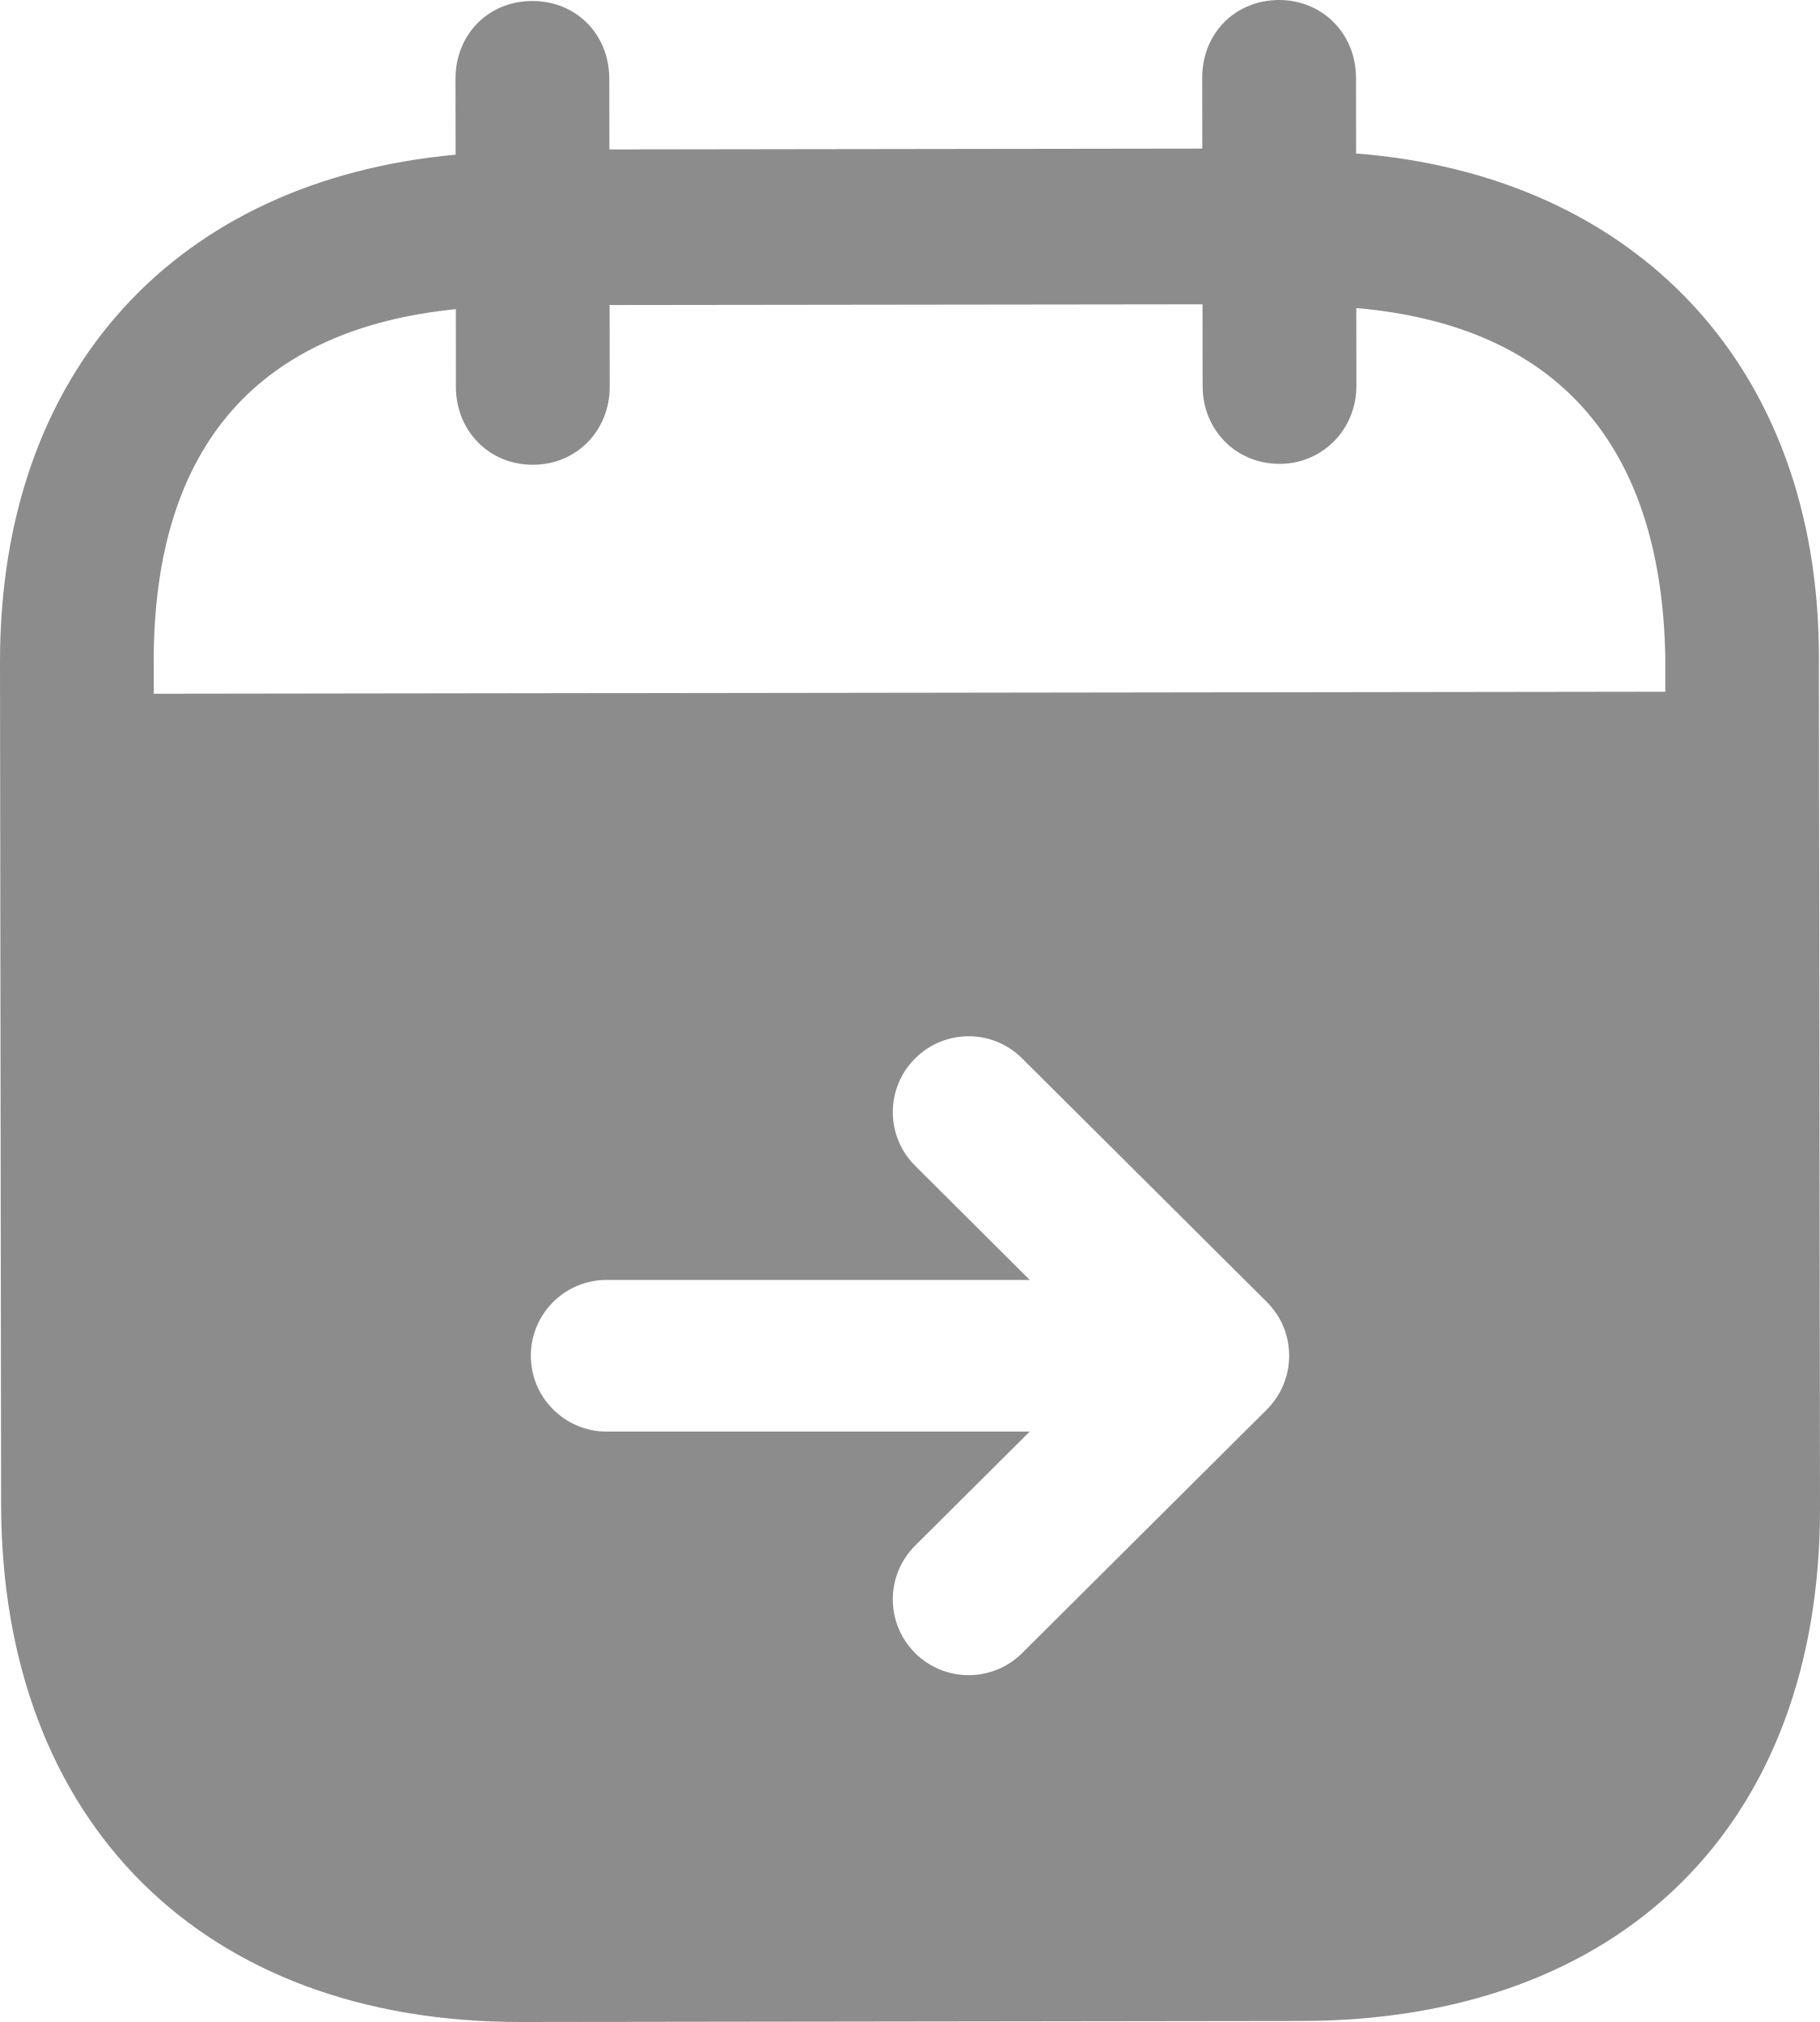
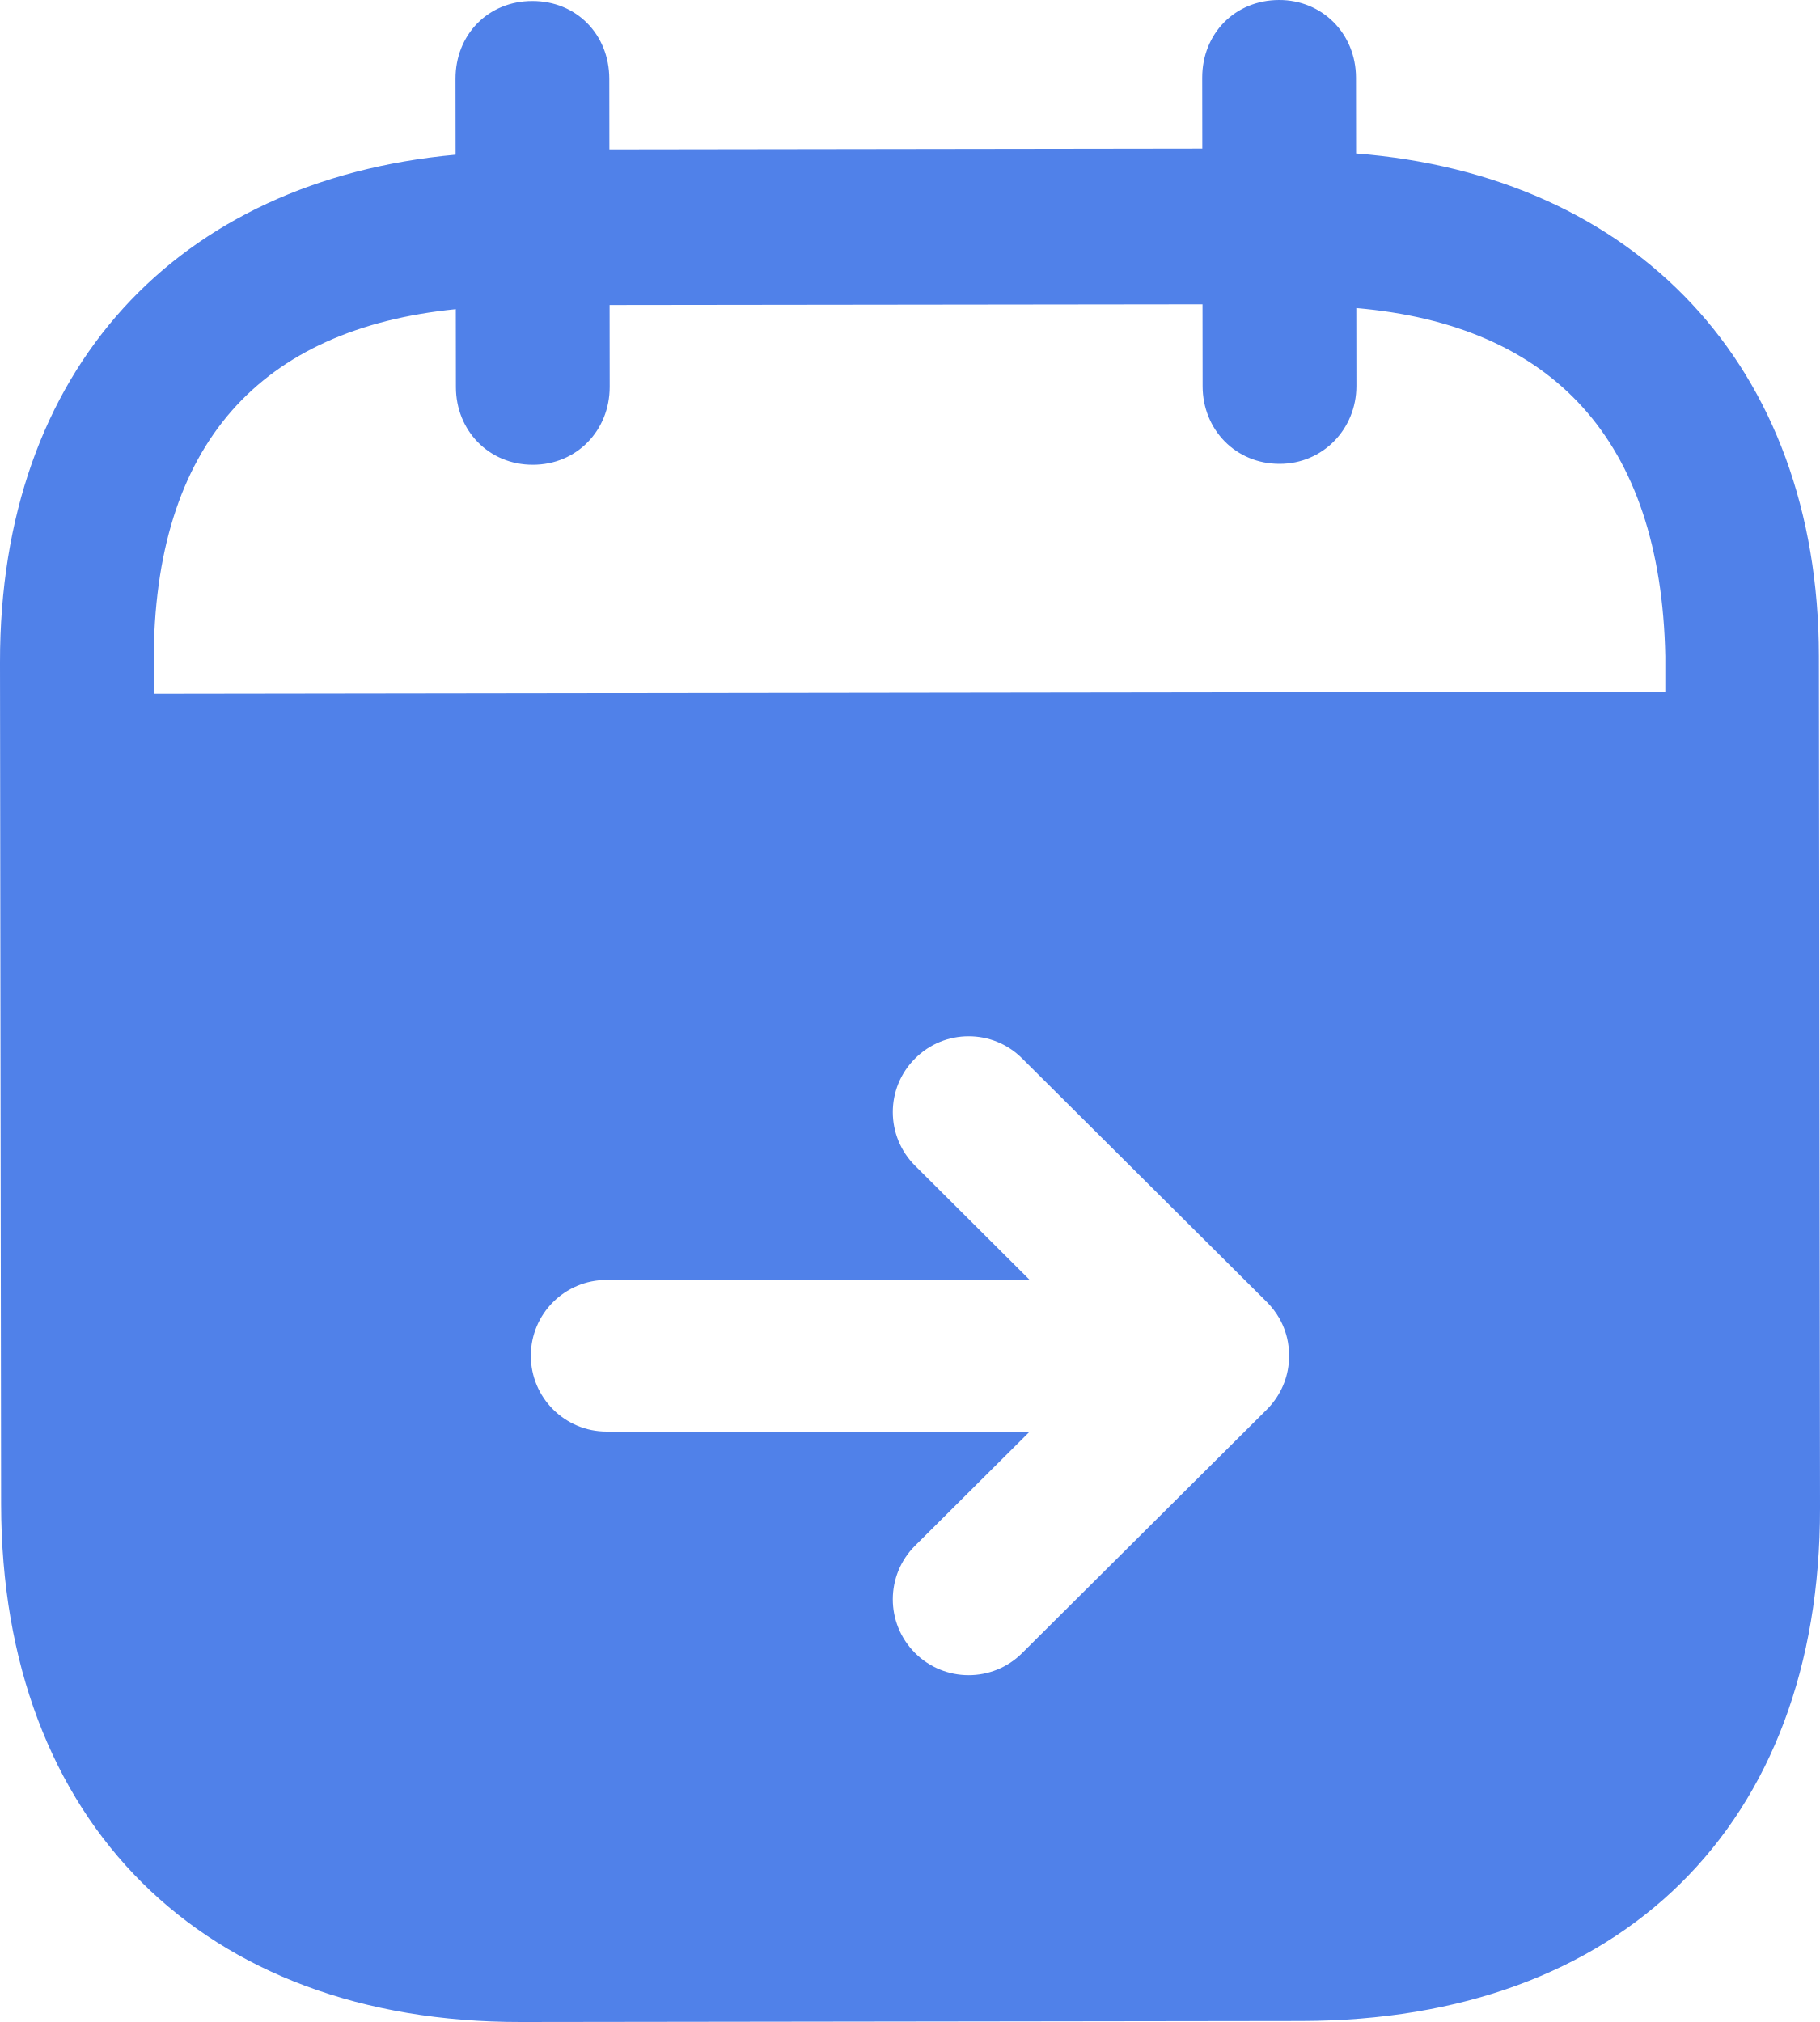
<svg xmlns="http://www.w3.org/2000/svg" width="18" height="20" viewBox="0 0 18 20" fill="none">
-   <path fill-rule="evenodd" clip-rule="evenodd" d="M13.411 0.769L13.412 1.518C16.166 1.734 17.986 3.611 17.989 6.49L18 14.915C18.004 18.054 16.032 19.985 12.872 19.99L5.152 20C2.011 20.004 0.015 18.027 0.011 14.88L1.32771e-05 6.553C-0.004 3.655 1.752 1.783 4.506 1.53L4.505 0.781C4.504 0.341 4.83 0.01 5.264 0.01C5.699 0.009 6.025 0.339 6.026 0.779L6.027 1.478L11.891 1.47L11.89 0.771C11.889 0.331 12.215 0.001 12.65 4.52073e-06C13.074 -0.001 13.41 0.329 13.411 0.769ZM16.47 6.842L1.521 6.862L1.52 6.551C1.518 4.383 2.583 3.251 4.508 3.058L4.509 3.828C4.509 4.259 4.836 4.598 5.27 4.597C5.705 4.597 6.03 4.257 6.03 3.826L6.029 3.017L11.893 3.01L11.894 3.819C11.894 4.249 12.221 4.589 12.656 4.588C13.08 4.588 13.415 4.247 13.415 3.817L13.414 3.047C15.349 3.215 16.427 4.343 16.47 6.492V6.842ZM9.051 15.288C8.757 15.58 8.756 16.055 9.049 16.349C9.341 16.642 9.816 16.643 10.109 16.351L12.523 13.948C12.646 13.827 12.729 13.665 12.746 13.483C12.749 13.459 12.75 13.434 12.75 13.409C12.75 13.376 12.748 13.343 12.743 13.311C12.731 13.213 12.699 13.122 12.653 13.04C12.619 12.981 12.578 12.927 12.529 12.878L10.109 10.469C9.816 10.176 9.341 10.177 9.049 10.471C8.756 10.764 8.757 11.239 9.051 11.531L10.184 12.66H6C5.586 12.66 5.25 12.995 5.25 13.41C5.25 13.824 5.586 14.16 6 14.16H10.184L9.051 15.288Z" fill="#8C8C8C" />
+   <path fill-rule="evenodd" clip-rule="evenodd" d="M13.411 0.769L13.412 1.518C16.166 1.734 17.986 3.611 17.989 6.49L18 14.915C18.004 18.054 16.032 19.985 12.872 19.99L5.152 20C2.011 20.004 0.015 18.027 0.011 14.88L1.32771e-05 6.553C-0.004 3.655 1.752 1.783 4.506 1.53L4.505 0.781C4.504 0.341 4.83 0.01 5.264 0.01C5.699 0.009 6.025 0.339 6.026 0.779L6.027 1.478L11.891 1.47L11.89 0.771C11.889 0.331 12.215 0.001 12.65 4.52073e-06C13.074 -0.001 13.41 0.329 13.411 0.769ZM16.47 6.842L1.521 6.862L1.52 6.551C1.518 4.383 2.583 3.251 4.508 3.058L4.509 3.828C4.509 4.259 4.836 4.598 5.27 4.597C5.705 4.597 6.03 4.257 6.03 3.826L6.029 3.017L11.893 3.01L11.894 3.819C11.894 4.249 12.221 4.589 12.656 4.588C13.08 4.588 13.415 4.247 13.415 3.817L13.414 3.047C15.349 3.215 16.427 4.343 16.47 6.492V6.842ZM9.051 15.288C8.757 15.58 8.756 16.055 9.049 16.349C9.341 16.642 9.816 16.643 10.109 16.351L12.523 13.948C12.646 13.827 12.729 13.665 12.746 13.483C12.749 13.459 12.75 13.434 12.75 13.409C12.75 13.376 12.748 13.343 12.743 13.311C12.731 13.213 12.699 13.122 12.653 13.04C12.619 12.981 12.578 12.927 12.529 12.878L10.109 10.469C9.816 10.176 9.341 10.177 9.049 10.471C8.756 10.764 8.757 11.239 9.051 11.531L10.184 12.66H6C5.586 12.66 5.25 12.995 5.25 13.41C5.25 13.824 5.586 14.16 6 14.16H10.184L9.051 15.288Z" fill="#5081E9" />
</svg>
